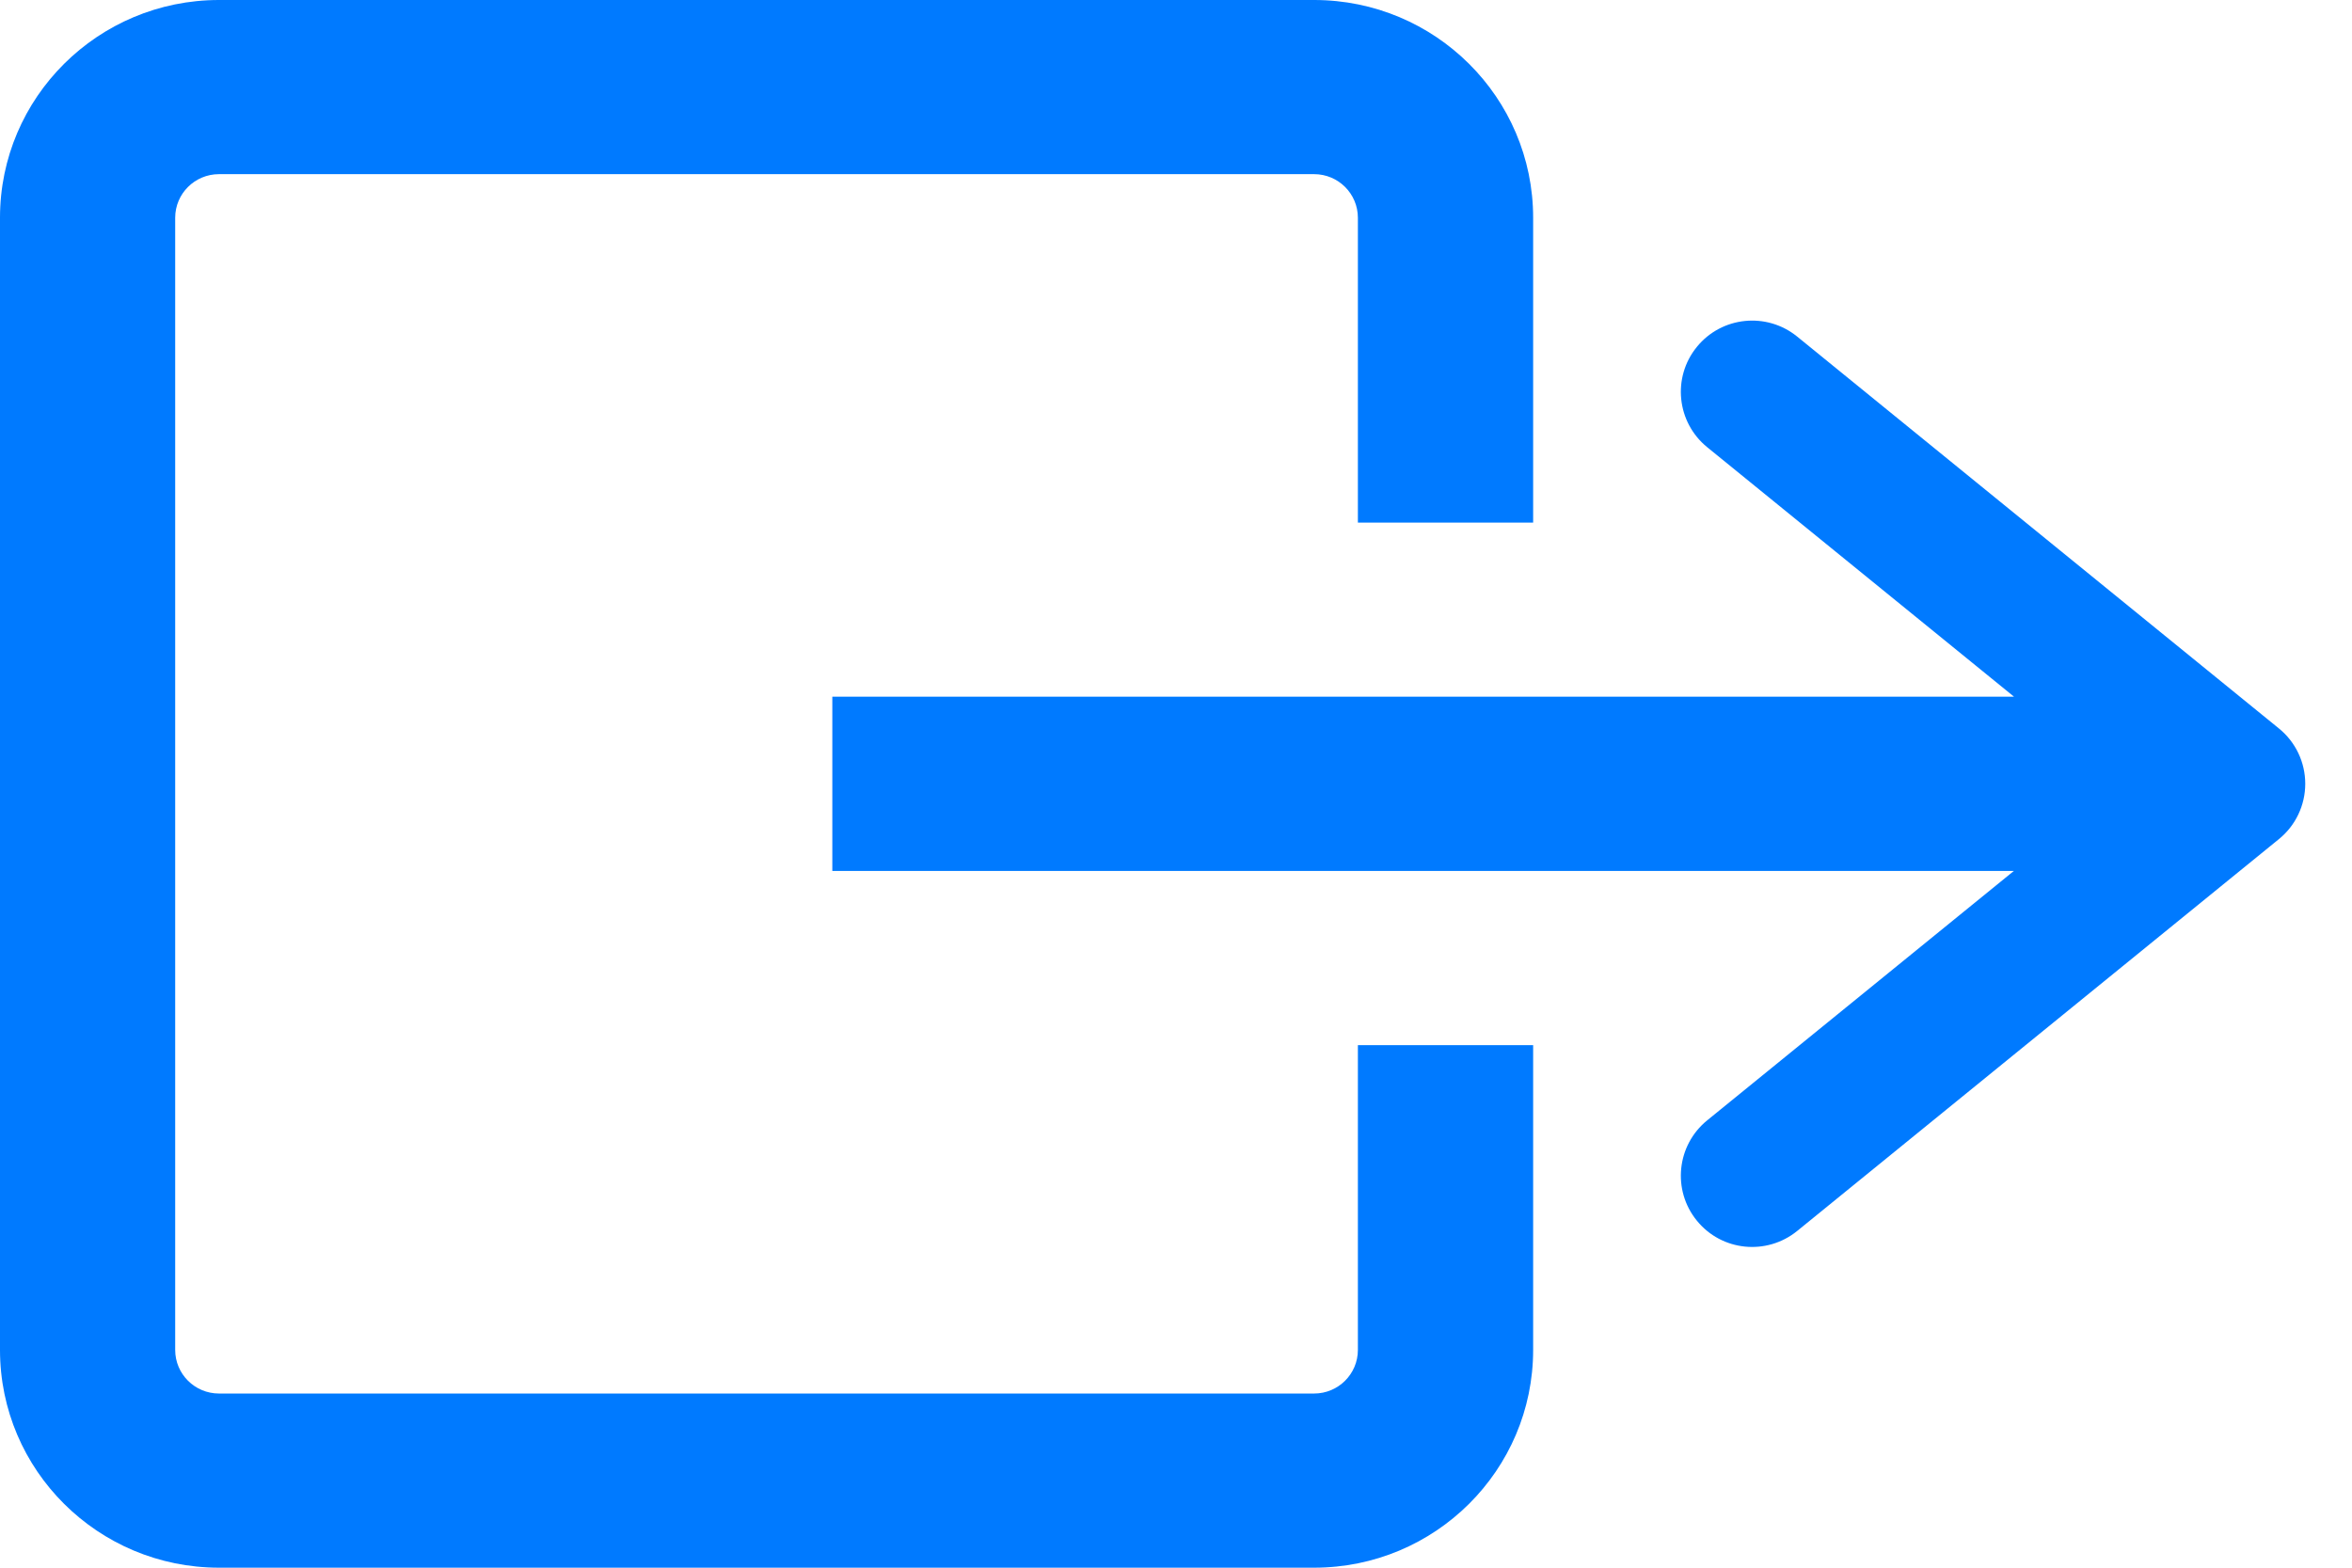
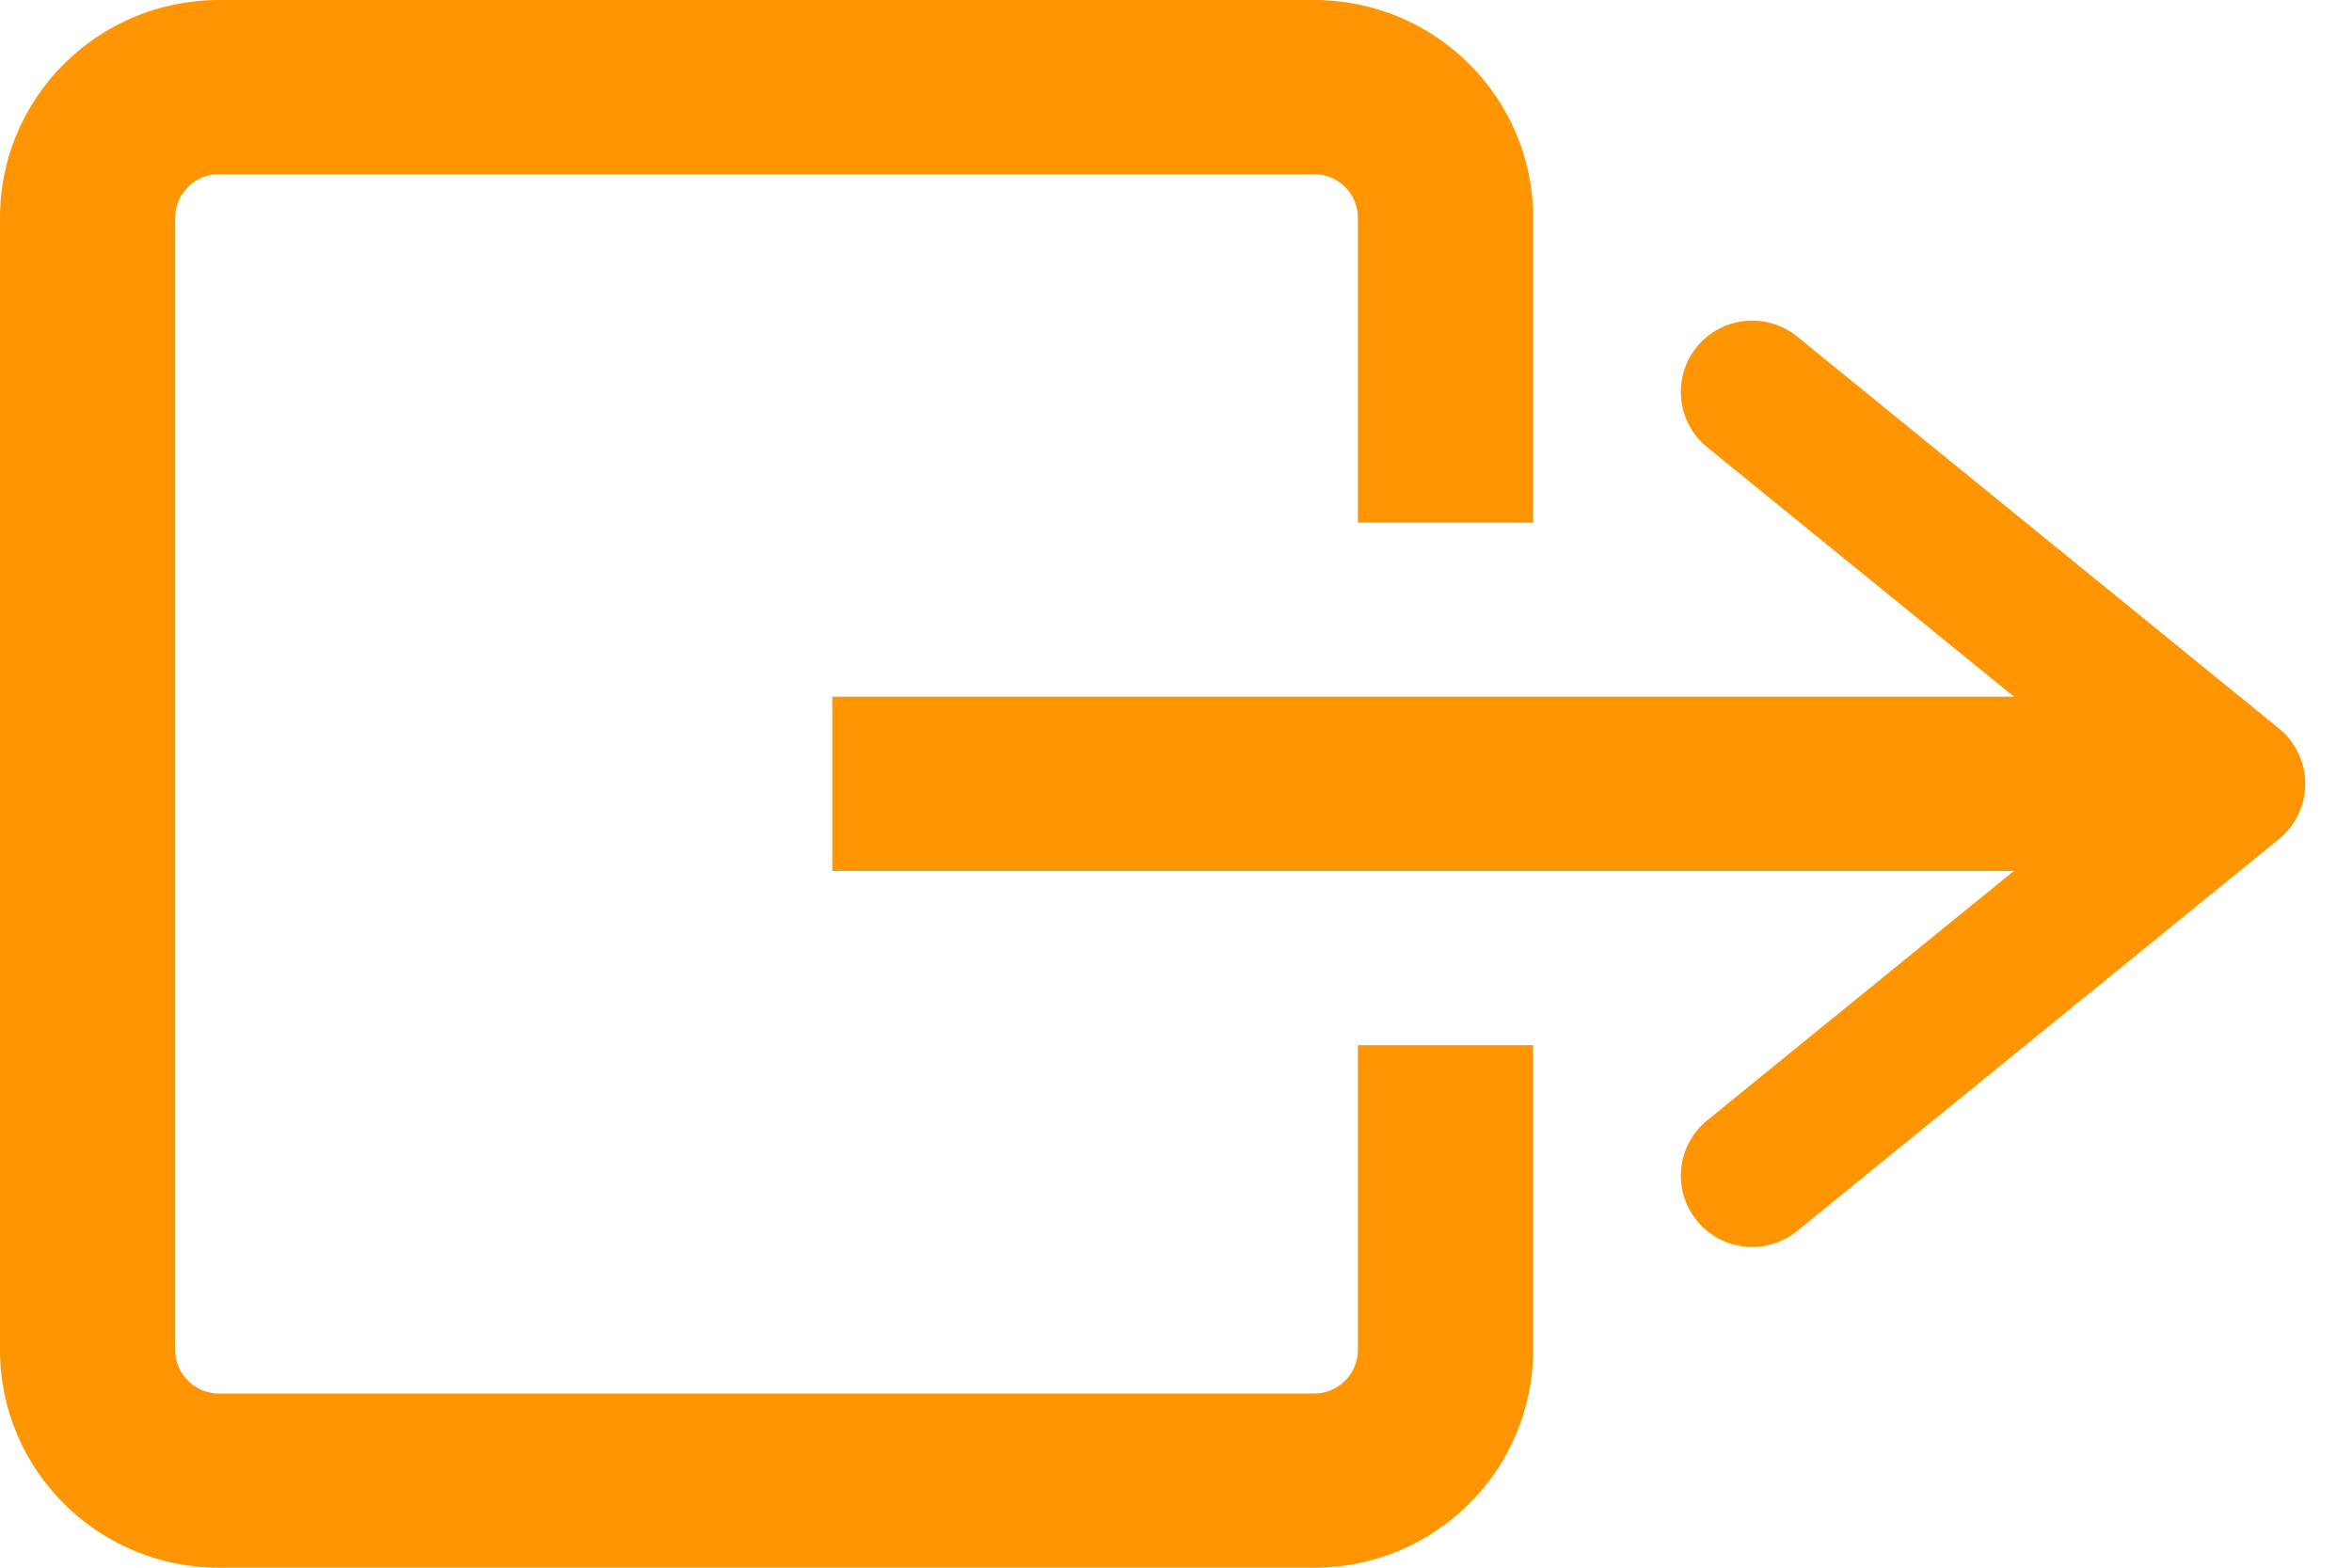
<svg xmlns="http://www.w3.org/2000/svg" width="33" height="22" viewBox="0 0 33 22" fill="none">
-   <path fill-rule="evenodd" clip-rule="evenodd" d="M32.344 10.999C32.344 11.3 32.209 11.585 31.975 11.775L25.215 17.275C24.786 17.623 24.156 17.559 23.808 17.13C23.459 16.702 23.524 16.072 23.952 15.723L28.256 12.222H19.052V14.667H21.511V18.944C21.511 20.632 20.135 22 18.438 22L3.073 22C1.376 22 -4.95911e-05 20.632 -4.95911e-05 18.944V3.056C-4.95911e-05 1.368 1.376 0 3.073 0L18.438 0C20.135 0 21.511 1.368 21.511 3.056V7.334H19.052V9.777H28.258L23.952 6.275C23.524 5.926 23.459 5.296 23.808 4.868C24.156 4.44 24.786 4.375 25.215 4.723L31.975 10.223C32.209 10.413 32.344 10.698 32.344 10.999ZM19.052 9.777V3.056C19.052 2.718 18.777 2.444 18.438 2.444L3.073 2.444C2.733 2.444 2.458 2.718 2.458 3.056V18.944C2.458 19.282 2.733 19.556 3.073 19.556L18.438 19.556C18.777 19.556 19.052 19.282 19.052 18.944V12.222L11.678 12.222V9.777L19.052 9.777Z" fill="#007AFF" />
+   <path fill-rule="evenodd" clip-rule="evenodd" d="M32.344 10.999C32.344 11.3 32.209 11.585 31.975 11.775L25.215 17.275C24.786 17.623 24.156 17.559 23.808 17.13C23.459 16.702 23.524 16.072 23.952 15.723L28.256 12.222H19.052V14.667H21.511V18.944C21.511 20.632 20.135 22 18.438 22L3.073 22C1.376 22 -4.95911e-05 20.632 -4.95911e-05 18.944V3.056C-4.95911e-05 1.368 1.376 0 3.073 0L18.438 0C20.135 0 21.511 1.368 21.511 3.056V7.334H19.052V9.777H28.258L23.952 6.275C23.524 5.926 23.459 5.296 23.808 4.868C24.156 4.44 24.786 4.375 25.215 4.723L31.975 10.223C32.209 10.413 32.344 10.698 32.344 10.999ZM19.052 9.777V3.056C19.052 2.718 18.777 2.444 18.438 2.444L3.073 2.444C2.733 2.444 2.458 2.718 2.458 3.056V18.944C2.458 19.282 2.733 19.556 3.073 19.556L18.438 19.556C18.777 19.556 19.052 19.282 19.052 18.944V12.222L11.678 12.222V9.777L19.052 9.777Z" fill="#FF9500" />
</svg>
